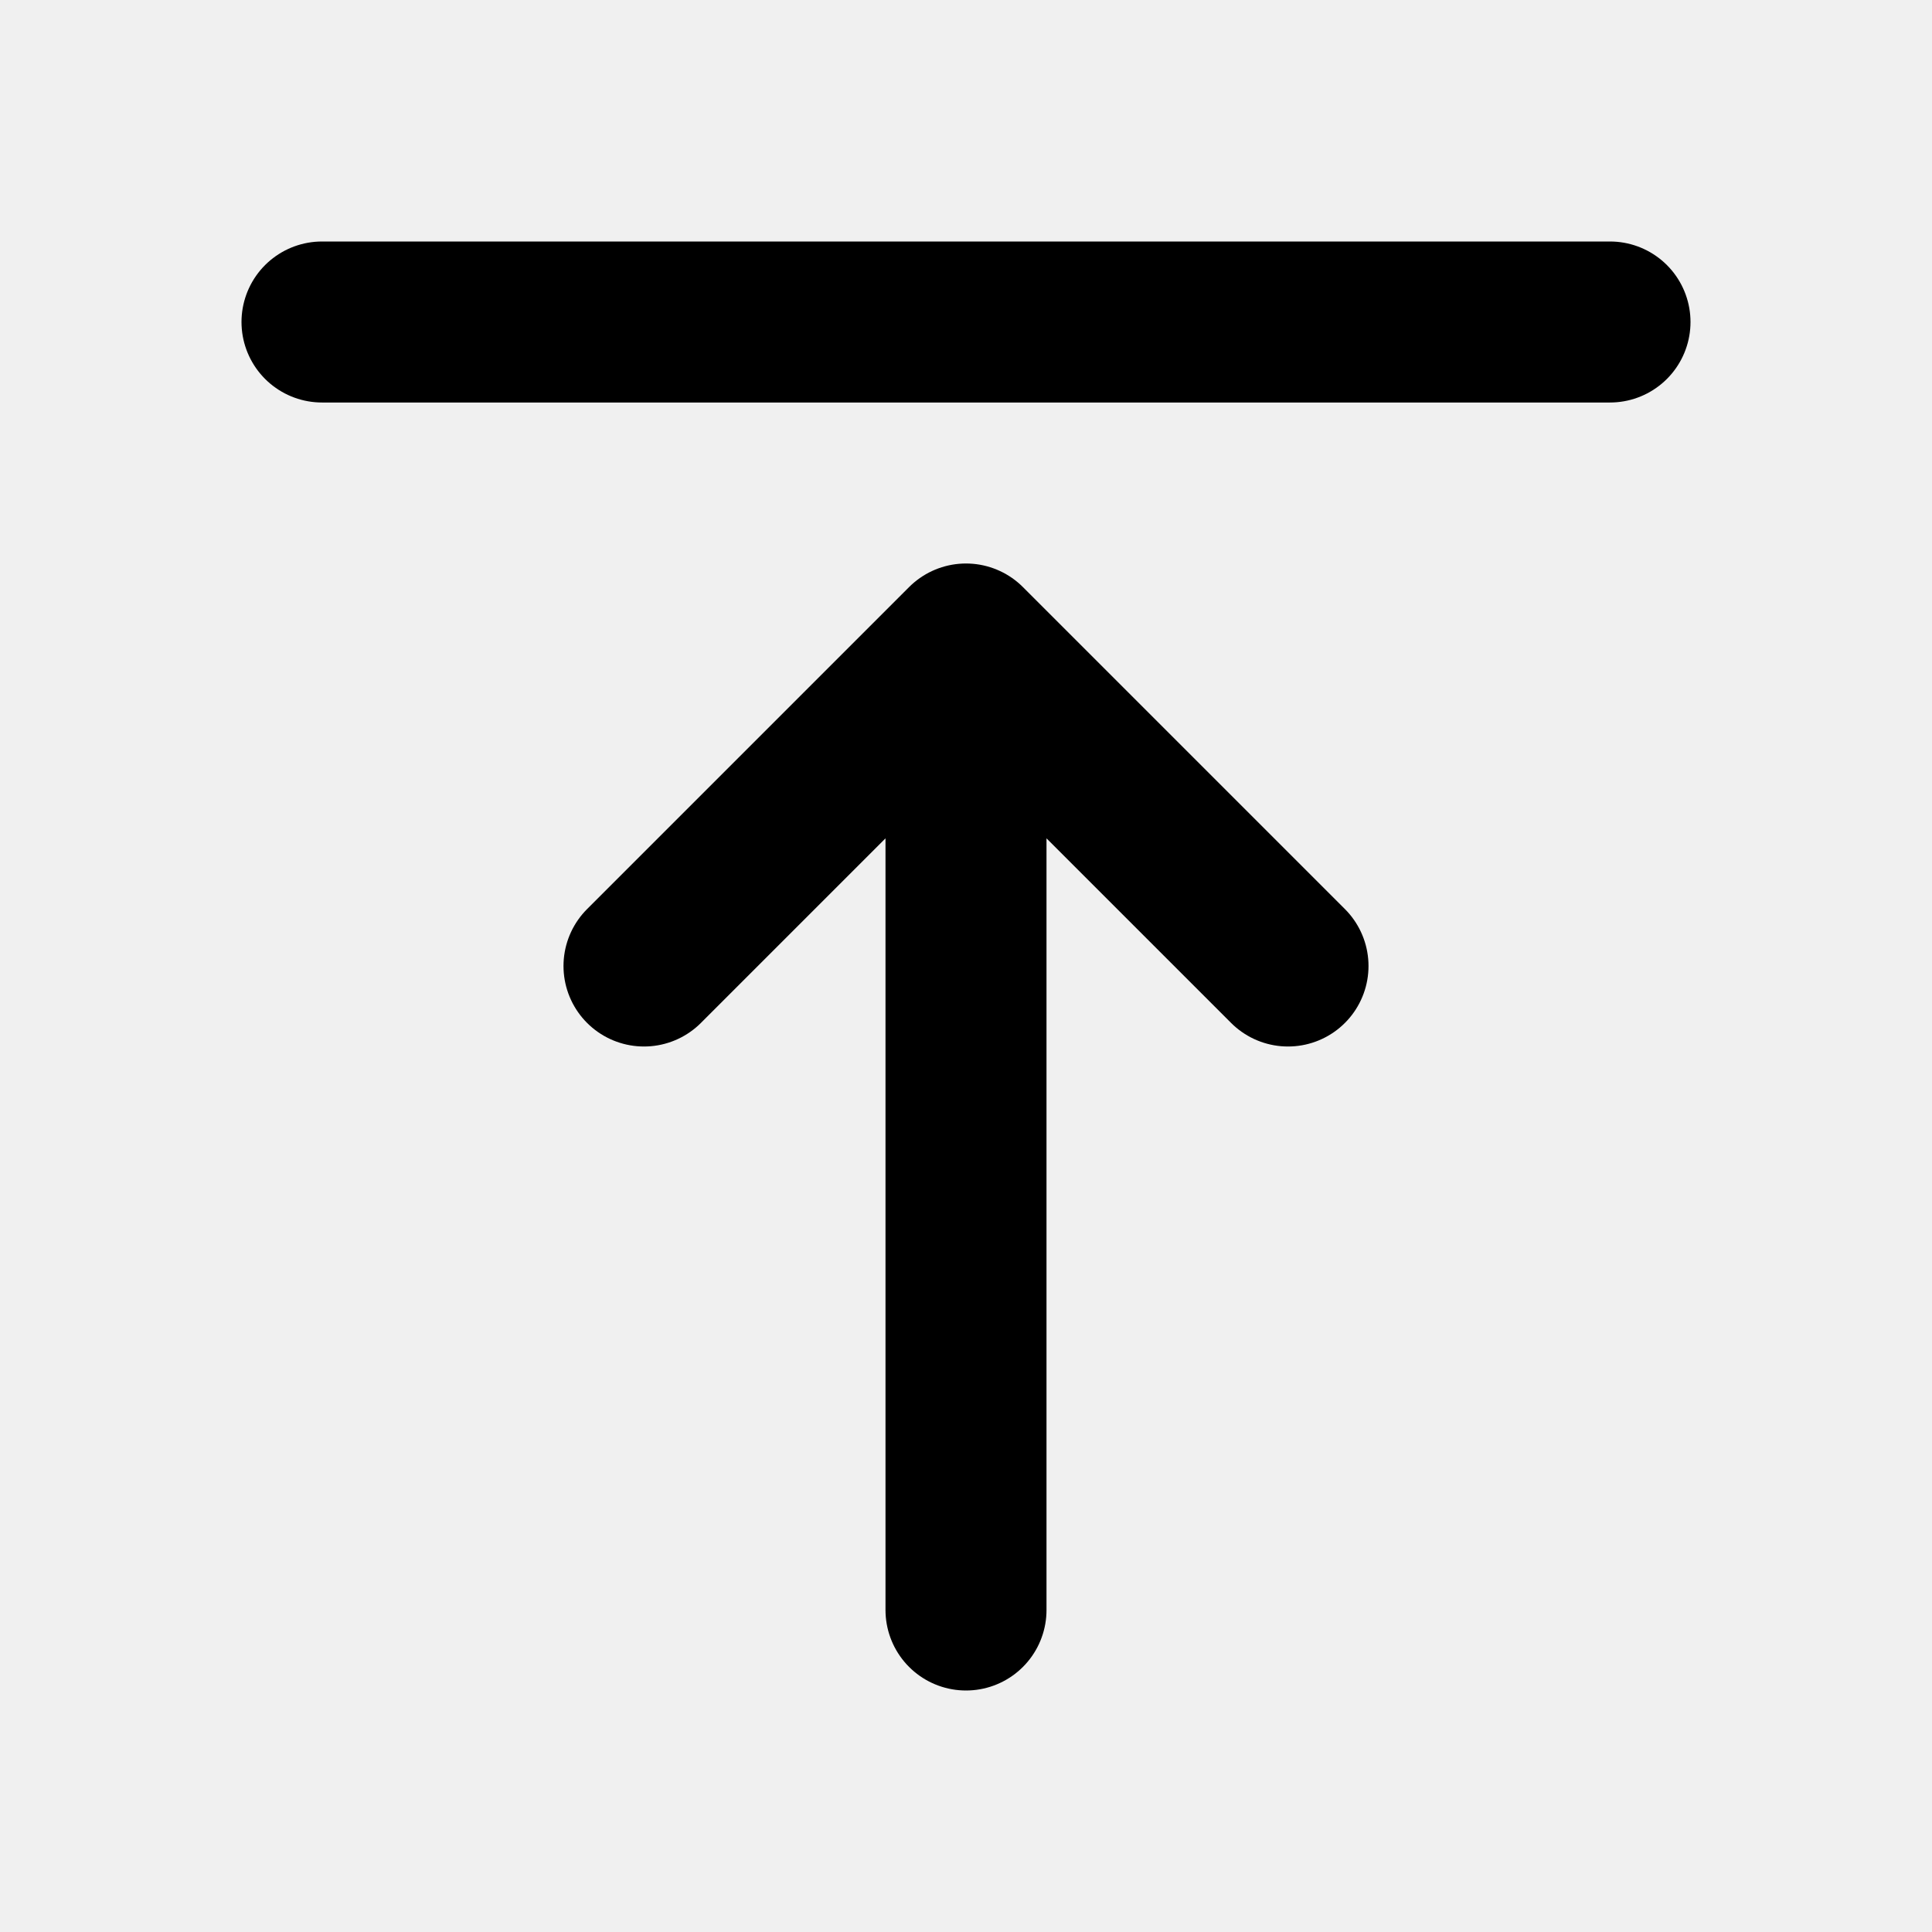
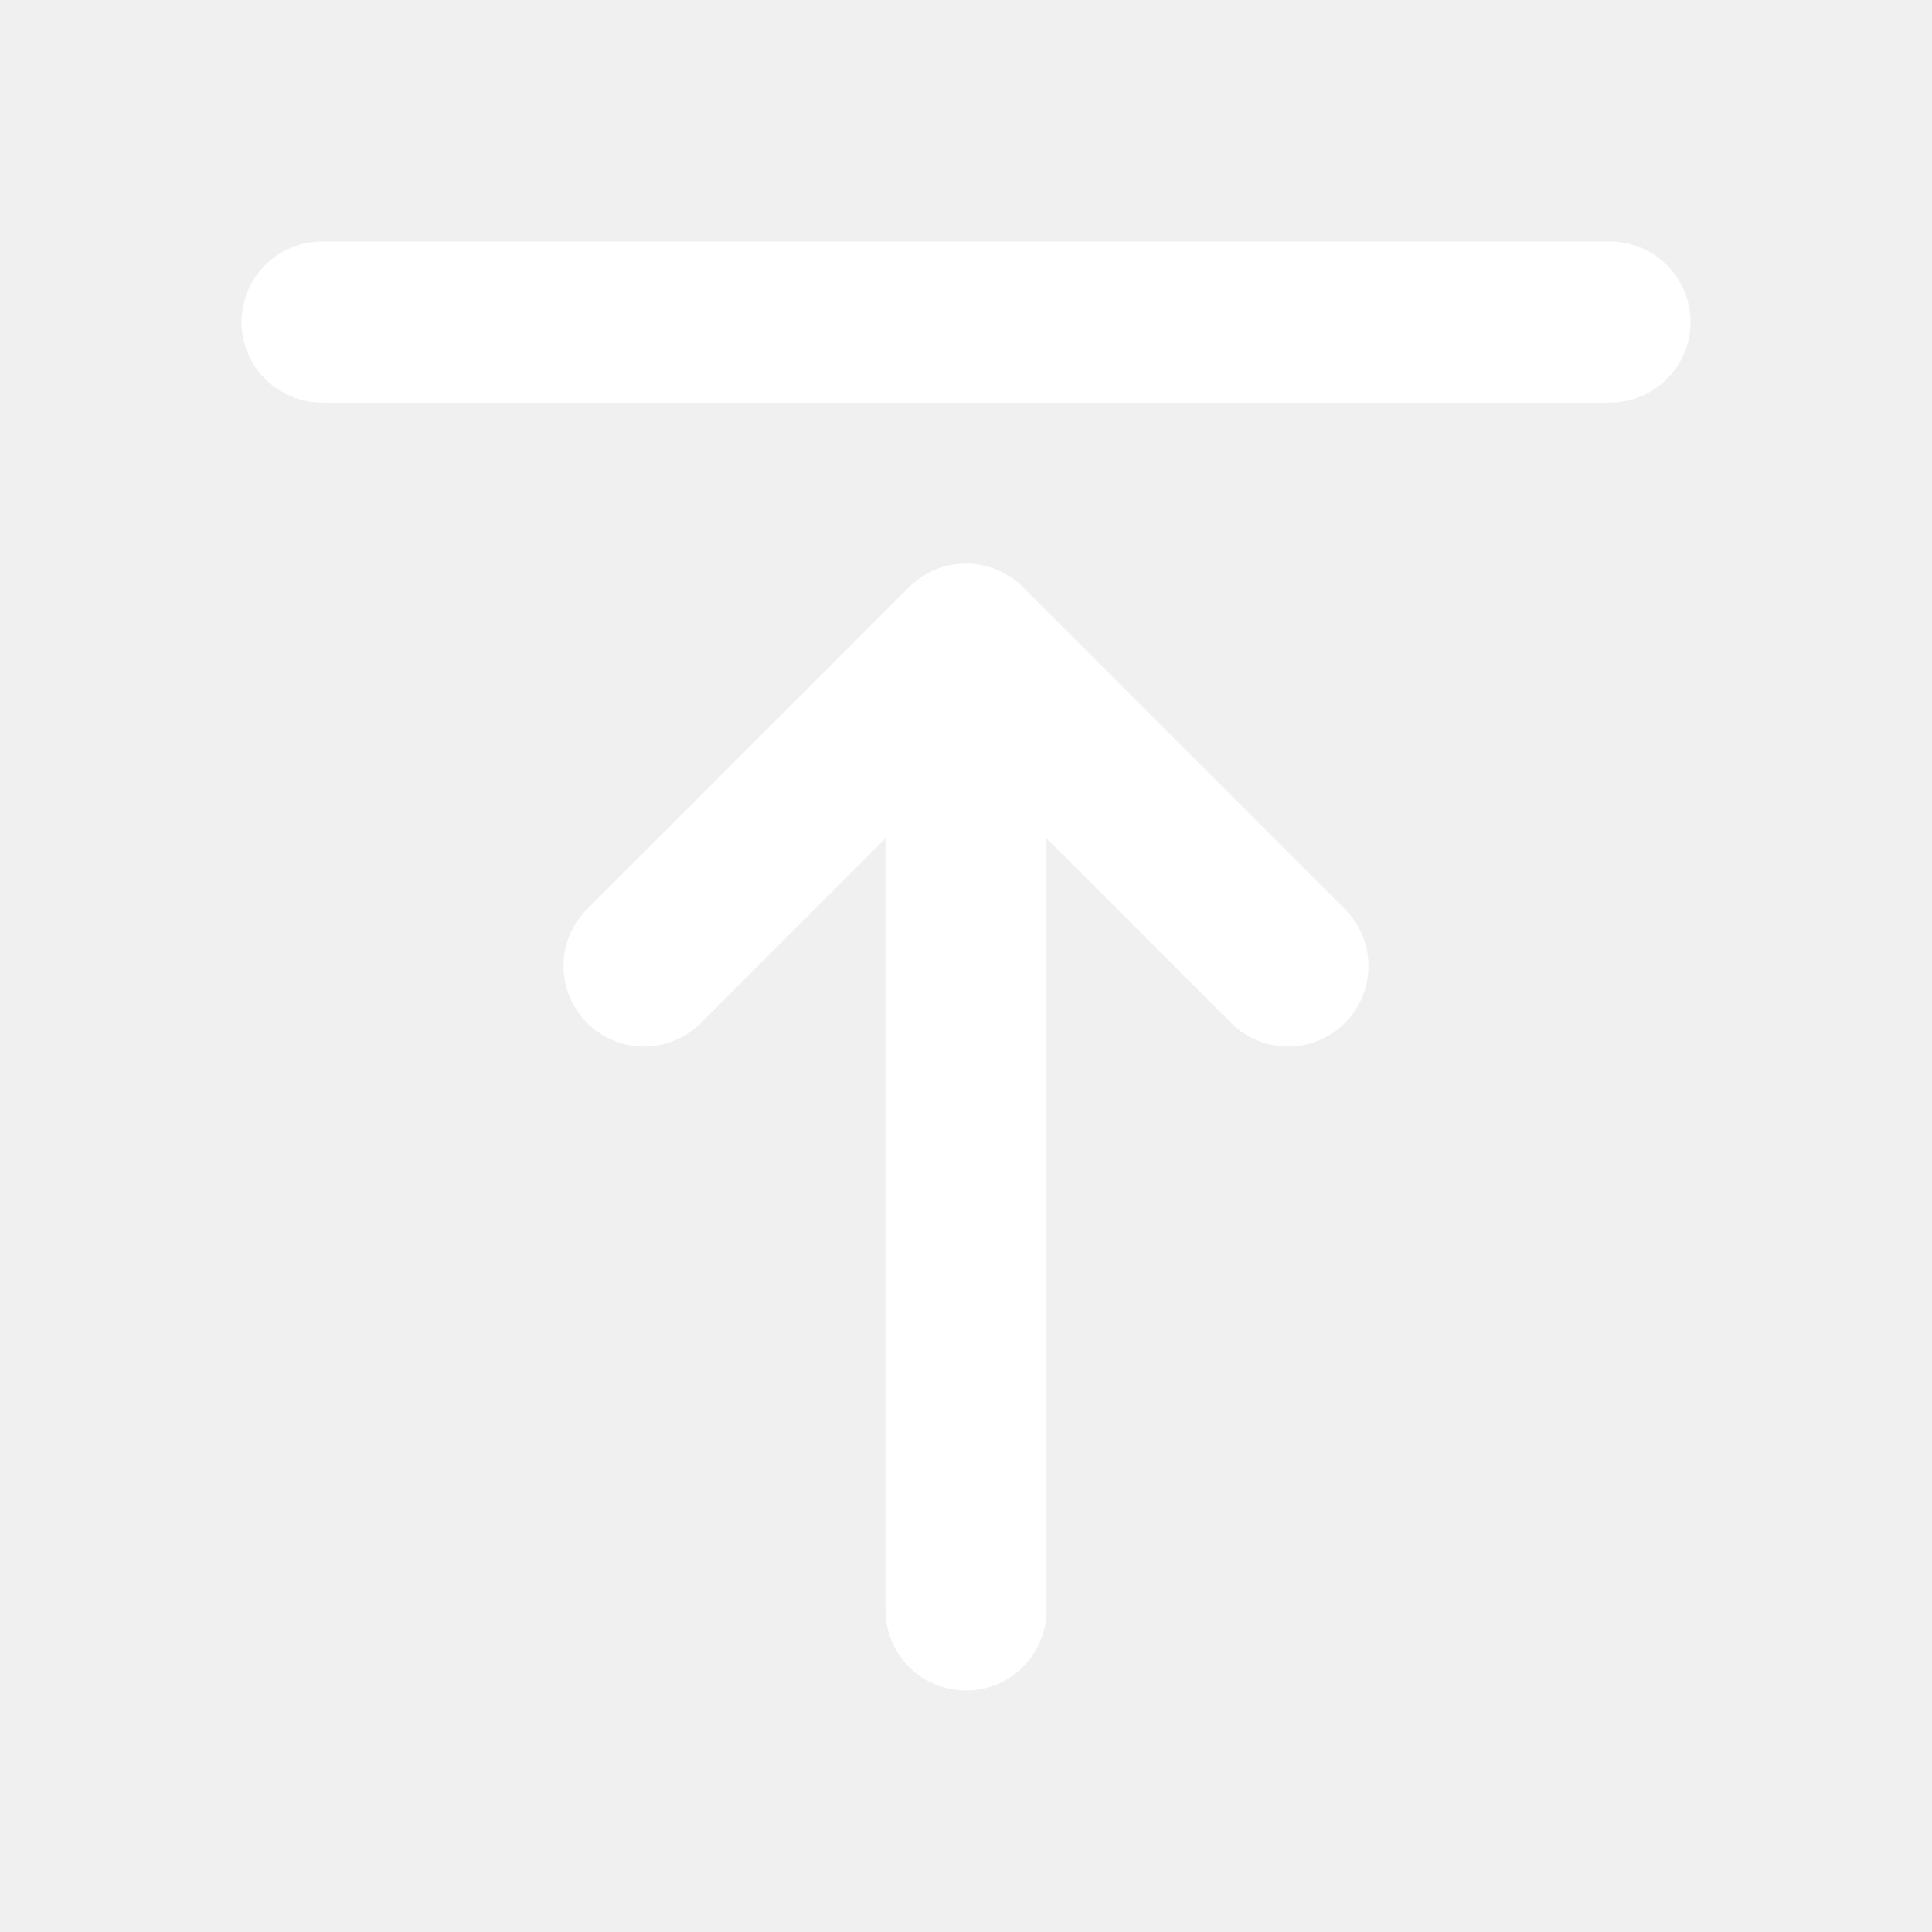
<svg xmlns="http://www.w3.org/2000/svg" width="800px" height="800px" viewBox="0 0 24 24" fill="none">
-   <path d="M8 12L12 8M12 8L16 12M12 8V20M4 4H20" stroke="#000000" stroke-width="2" stroke-linecap="round" stroke-linejoin="round" />
+   <path d="M8 12L12 8M12 8L16 12M12 8V20M4 4H20" stroke="#ffffff" stroke-width="2" stroke-linecap="round" stroke-linejoin="round" />
</svg>
